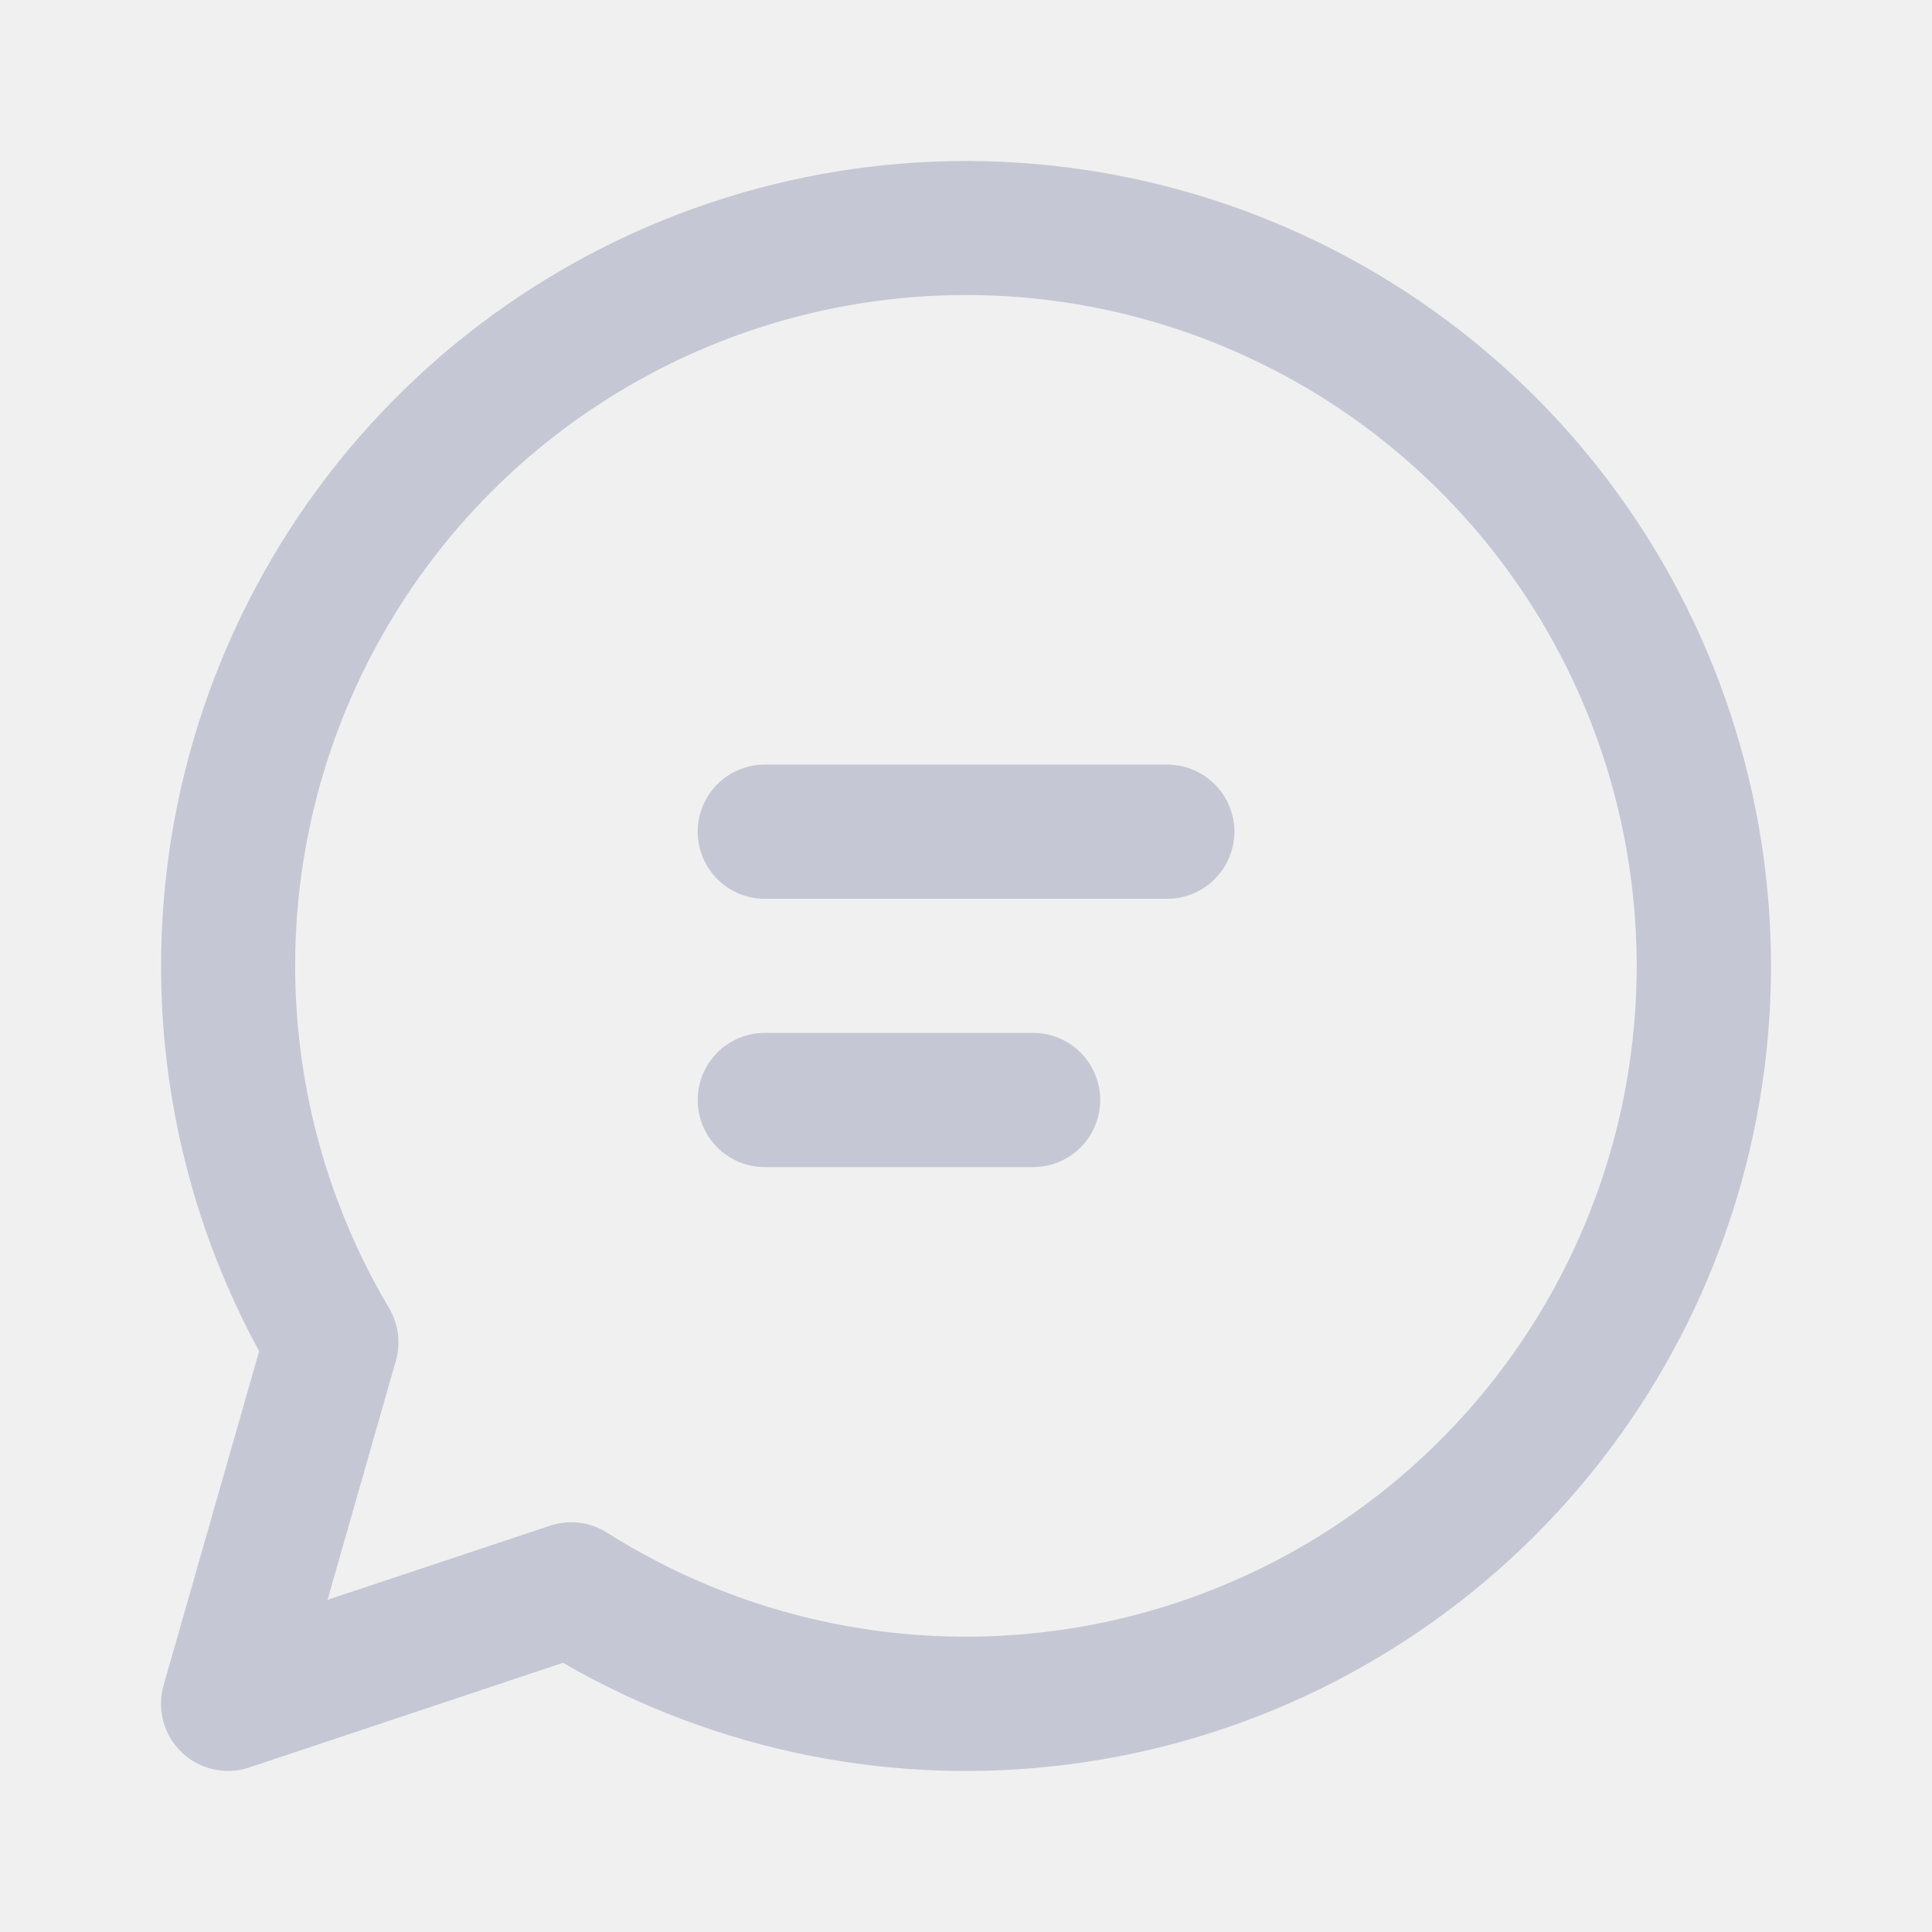
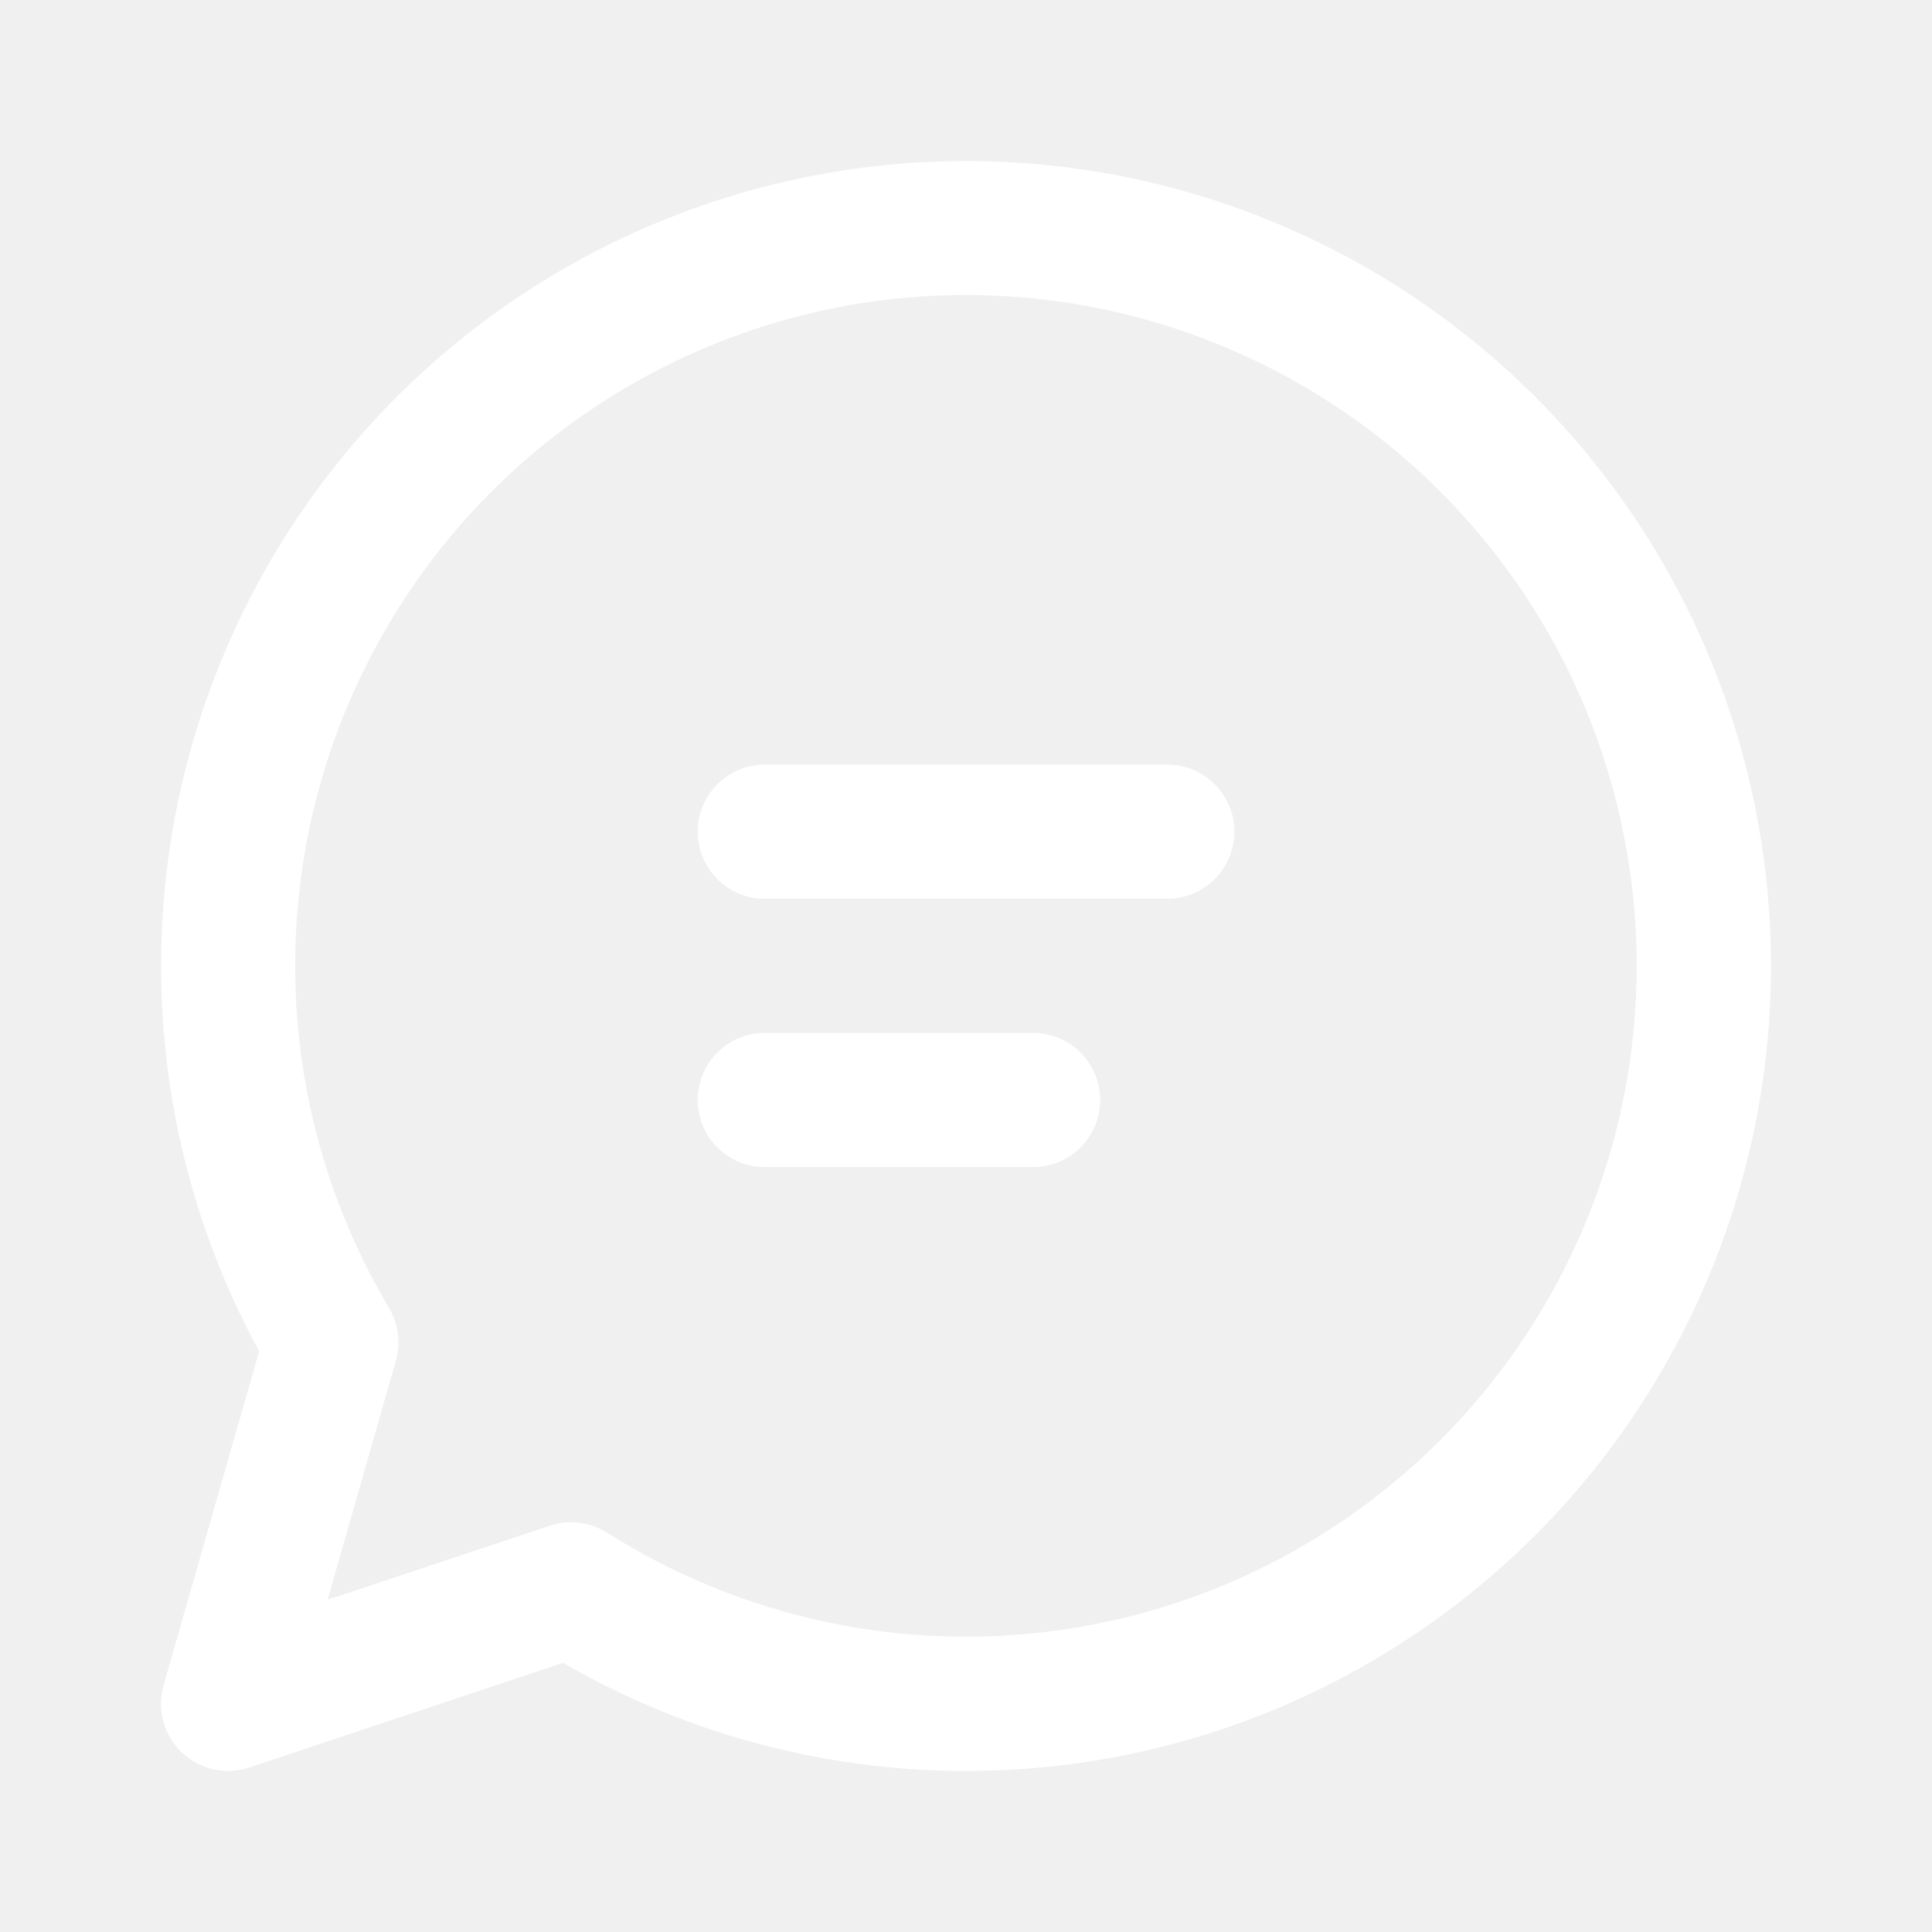
<svg xmlns="http://www.w3.org/2000/svg" width="24" height="24" viewBox="0 0 24 24" fill="none">
-   <path d="M8.667 10.331C8.667 10.11 8.755 9.898 8.911 9.742C9.067 9.586 9.279 9.498 9.5 9.498H14.5C14.721 9.498 14.933 9.586 15.089 9.742C15.246 9.898 15.334 10.11 15.334 10.331C15.334 10.552 15.246 10.764 15.089 10.921C14.933 11.077 14.721 11.165 14.5 11.165H9.5C9.279 11.165 9.067 11.077 8.911 10.921C8.755 10.764 8.667 10.552 8.667 10.331ZM9.5 12.831C9.279 12.831 9.067 12.919 8.911 13.075C8.755 13.232 8.667 13.444 8.667 13.665C8.667 13.886 8.755 14.098 8.911 14.254C9.067 14.41 9.279 14.498 9.5 14.498H12.834C13.055 14.498 13.267 14.41 13.423 14.254C13.579 14.098 13.667 13.886 13.667 13.665C13.667 13.444 13.579 13.232 13.423 13.075C13.267 12.919 13.055 12.831 12.834 12.831H9.5ZM2.001 11.998C2.001 9.796 2.728 7.657 4.069 5.91C5.409 4.164 7.289 2.909 9.415 2.34C11.542 1.771 13.797 1.919 15.831 2.763C17.864 3.606 19.563 5.097 20.663 7.004C21.762 8.911 22.202 11.128 21.914 13.311C21.625 15.493 20.624 17.52 19.067 19.076C17.509 20.631 15.482 21.63 13.299 21.915C11.116 22.201 8.899 21.759 6.994 20.656L3.097 21.956C2.953 22.005 2.799 22.012 2.651 21.979C2.503 21.946 2.367 21.873 2.257 21.768C2.147 21.663 2.068 21.53 2.029 21.383C1.989 21.237 1.99 21.082 2.032 20.936L3.219 16.785C2.419 15.316 2 13.67 2.001 11.998ZM12 3.665C10.529 3.665 9.084 4.054 7.812 4.794C6.54 5.533 5.486 6.596 4.758 7.875C4.03 9.153 3.654 10.602 3.667 12.073C3.68 13.545 4.083 14.986 4.834 16.251C4.892 16.349 4.929 16.458 4.943 16.57C4.957 16.683 4.949 16.797 4.917 16.906L4.069 19.873L6.832 18.953C6.949 18.914 7.074 18.901 7.197 18.916C7.32 18.931 7.438 18.974 7.542 19.04C8.634 19.731 9.872 20.159 11.158 20.289C12.444 20.419 13.742 20.249 14.951 19.791C16.159 19.333 17.245 18.6 18.121 17.651C18.998 16.701 19.642 15.56 20.002 14.319C20.362 13.078 20.428 11.77 20.195 10.498C19.963 9.227 19.438 8.027 18.662 6.994C17.885 5.96 16.88 5.121 15.723 4.544C14.567 3.966 13.293 3.665 12 3.665Z" fill="#C5C8D4" />
+   <path d="M8.667 10.331C8.667 10.11 8.755 9.898 8.911 9.742C9.067 9.586 9.279 9.498 9.5 9.498H14.5C14.721 9.498 14.933 9.586 15.089 9.742C15.246 9.898 15.334 10.11 15.334 10.331C15.334 10.552 15.246 10.764 15.089 10.921C14.933 11.077 14.721 11.165 14.5 11.165H9.5C9.279 11.165 9.067 11.077 8.911 10.921C8.755 10.764 8.667 10.552 8.667 10.331ZM9.5 12.831C9.279 12.831 9.067 12.919 8.911 13.075C8.755 13.232 8.667 13.444 8.667 13.665C8.667 13.886 8.755 14.098 8.911 14.254C9.067 14.41 9.279 14.498 9.5 14.498H12.834C13.055 14.498 13.267 14.41 13.423 14.254C13.579 14.098 13.667 13.886 13.667 13.665C13.667 13.444 13.579 13.232 13.423 13.075C13.267 12.919 13.055 12.831 12.834 12.831H9.5ZM2.001 11.998C2.001 9.796 2.728 7.657 4.069 5.91C5.409 4.164 7.289 2.909 9.415 2.34C11.542 1.771 13.797 1.919 15.831 2.763C17.864 3.606 19.563 5.097 20.663 7.004C21.762 8.911 22.202 11.128 21.914 13.311C21.625 15.493 20.624 17.52 19.067 19.076C17.509 20.631 15.482 21.63 13.299 21.915C11.116 22.201 8.899 21.759 6.994 20.656L3.097 21.956C2.953 22.005 2.799 22.012 2.651 21.979C2.503 21.946 2.367 21.873 2.257 21.768C2.147 21.663 2.068 21.53 2.029 21.383C1.989 21.237 1.99 21.082 2.032 20.936L3.219 16.785C2.419 15.316 2 13.67 2.001 11.998ZM12 3.665C10.529 3.665 9.084 4.054 7.812 4.794C6.54 5.533 5.486 6.596 4.758 7.875C4.03 9.153 3.654 10.602 3.667 12.073C3.68 13.545 4.083 14.986 4.834 16.251C4.892 16.349 4.929 16.458 4.943 16.57C4.957 16.683 4.949 16.797 4.917 16.906L4.069 19.873L6.832 18.953C6.949 18.914 7.074 18.901 7.197 18.916C7.32 18.931 7.438 18.974 7.542 19.04C8.634 19.731 9.872 20.159 11.158 20.289C12.444 20.419 13.742 20.249 14.951 19.791C16.159 19.333 17.245 18.6 18.121 17.651C18.998 16.701 19.642 15.56 20.002 14.319C20.362 13.078 20.428 11.77 20.195 10.498C19.963 9.227 19.438 8.027 18.662 6.994C17.885 5.96 16.88 5.121 15.723 4.544C14.567 3.966 13.293 3.665 12 3.665Z" fill="white" />
</svg>
